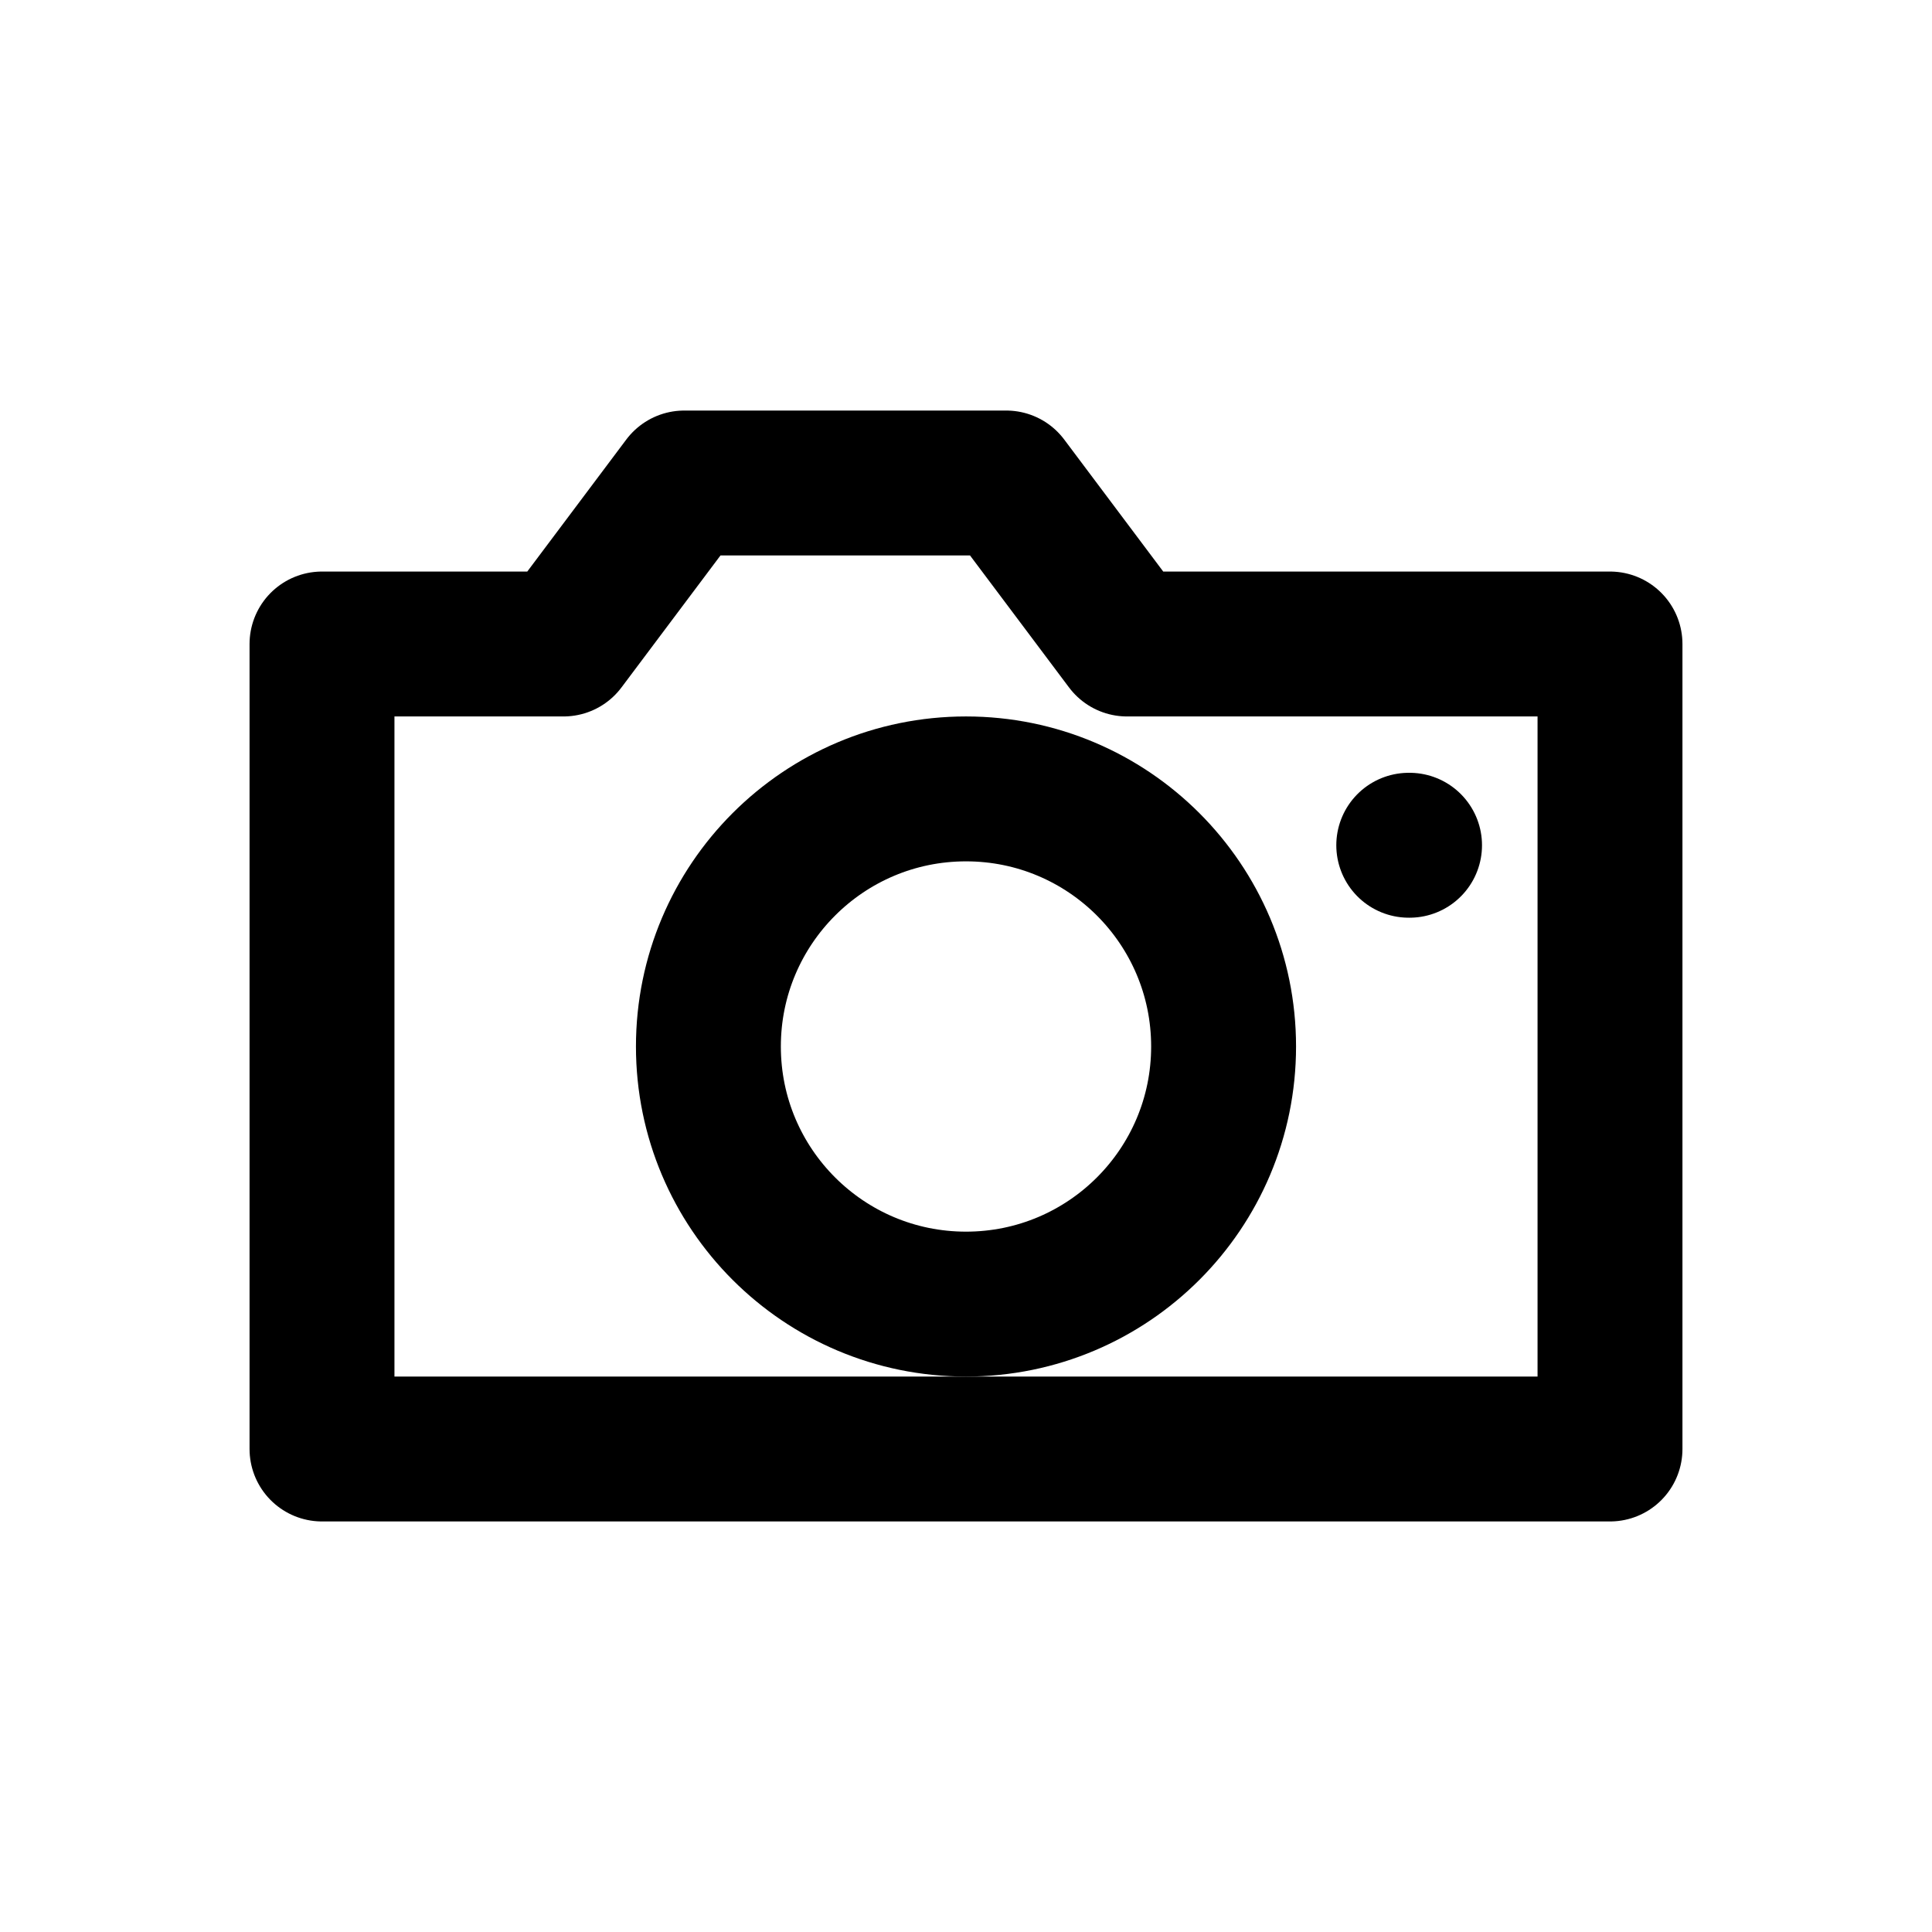
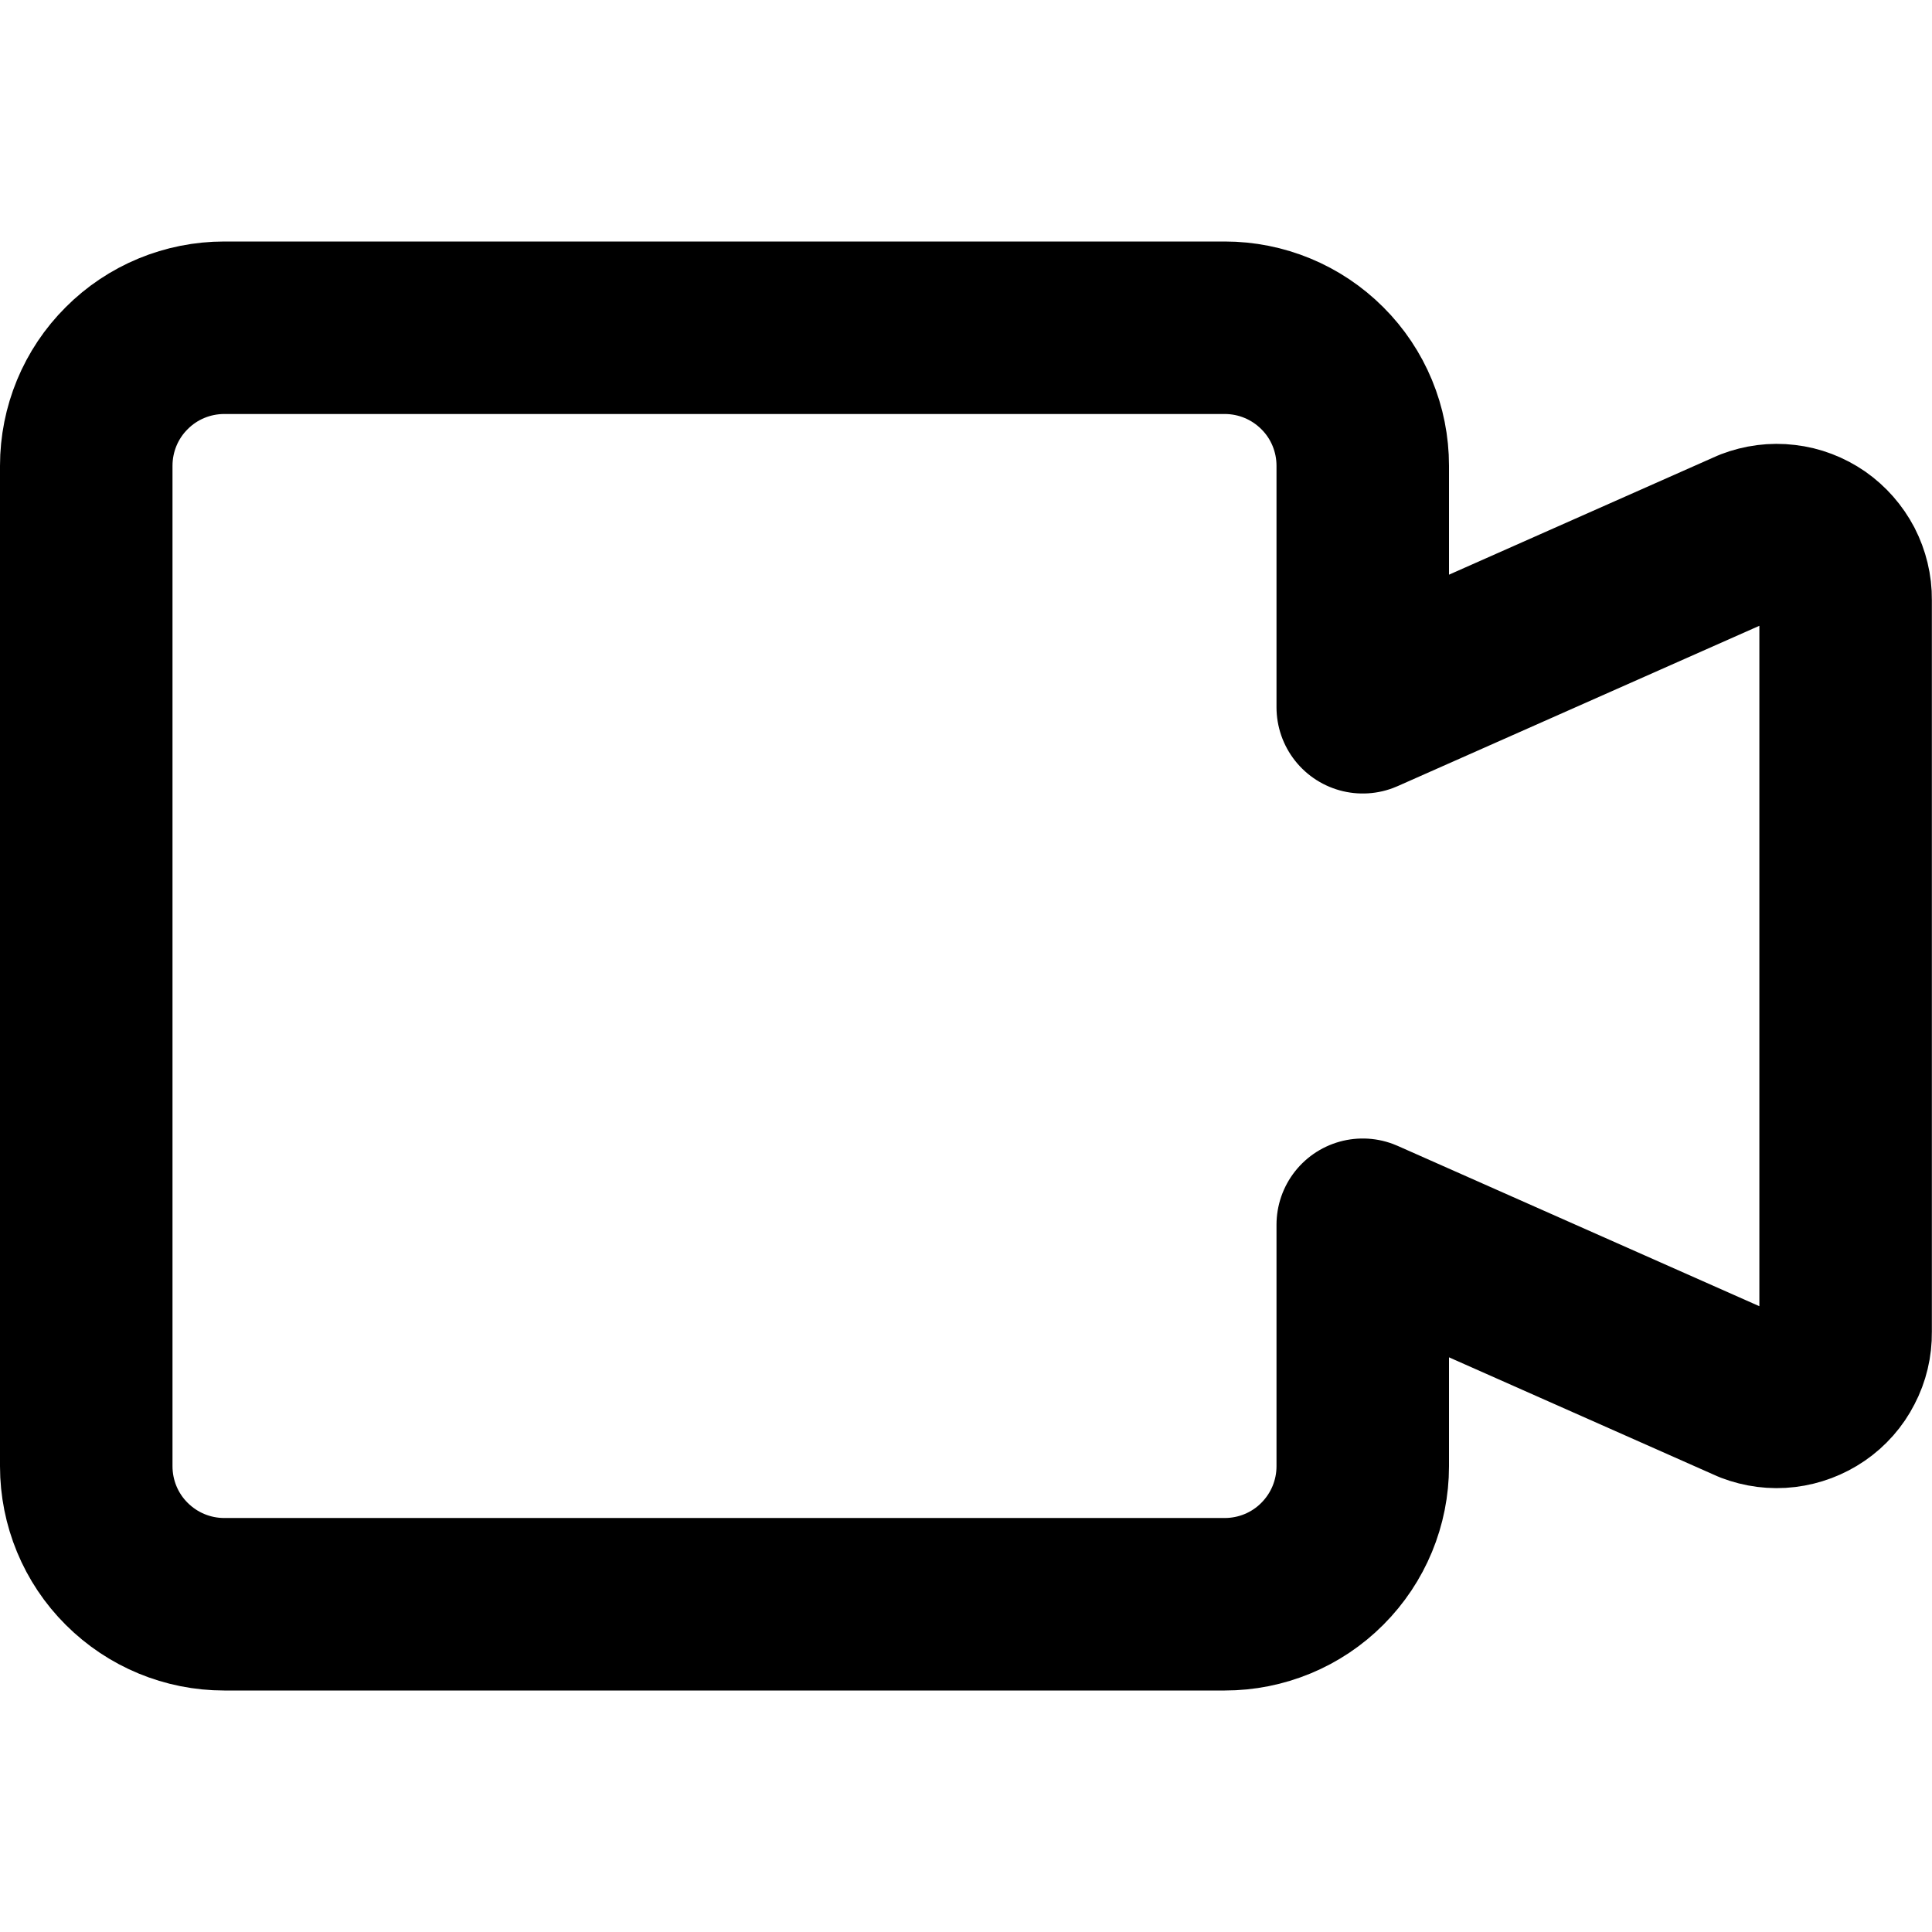
- <svg xmlns="http://www.w3.org/2000/svg" width="24" height="24" viewBox="0 0 24 24" fill="none" stroke="currentColor" stroke-width="1.8" stroke-linecap="round" stroke-linejoin="round">
-   <path d="M4 8h3l1.5-2h4L14 8h6v10H4z" />
-   <circle cx="12" cy="13" r="3.2" />
-   <path d="M17.5 10.5h.01" />
+ <svg xmlns="http://www.w3.org/2000/svg" fill="none" viewBox="0 0 14 14" id="Webcam-Video--Streamline-Core-Remix" height="14" width="14">
+   <g id="Free Remix/Computer Devices/webcam-video--work-video-meeting-camera-company-conference-office">
+     <path id="Vector" stroke="#000000" stroke-linecap="round" stroke-linejoin="round" stroke-width="1.25" d="m12.695 3.875 -2.82 1.25v-1.75c0 -0.265 -0.105 -0.52 -0.293 -0.707 -0.188 -0.188 -0.442 -0.293 -0.707 -0.293h-7.25c-0.265 0 -0.52 0.105 -0.707 0.293C0.73 2.855 0.625 3.11 0.625 3.375v7.25c0 0.265 0.105 0.52 0.293 0.707 0.188 0.188 0.442 0.293 0.707 0.293h7.25c0.265 0 0.52 -0.105 0.707 -0.293 0.188 -0.188 0.293 -0.442 0.293 -0.707v-1.75l2.82 1.25c0.076 0.029 0.158 0.04 0.239 0.03 0.081 -0.01 0.158 -0.039 0.225 -0.085 0.067 -0.046 0.122 -0.108 0.159 -0.181 0.038 -0.072 0.057 -0.153 0.056 -0.234v-5.31c0.001 -0.081 -0.019 -0.162 -0.056 -0.234 -0.038 -0.072 -0.092 -0.134 -0.159 -0.181 -0.067 -0.046 -0.144 -0.076 -0.225 -0.085 -0.081 -0.01 -0.163 0.001 -0.239 0.03Z" />
+   </g>
</svg>
